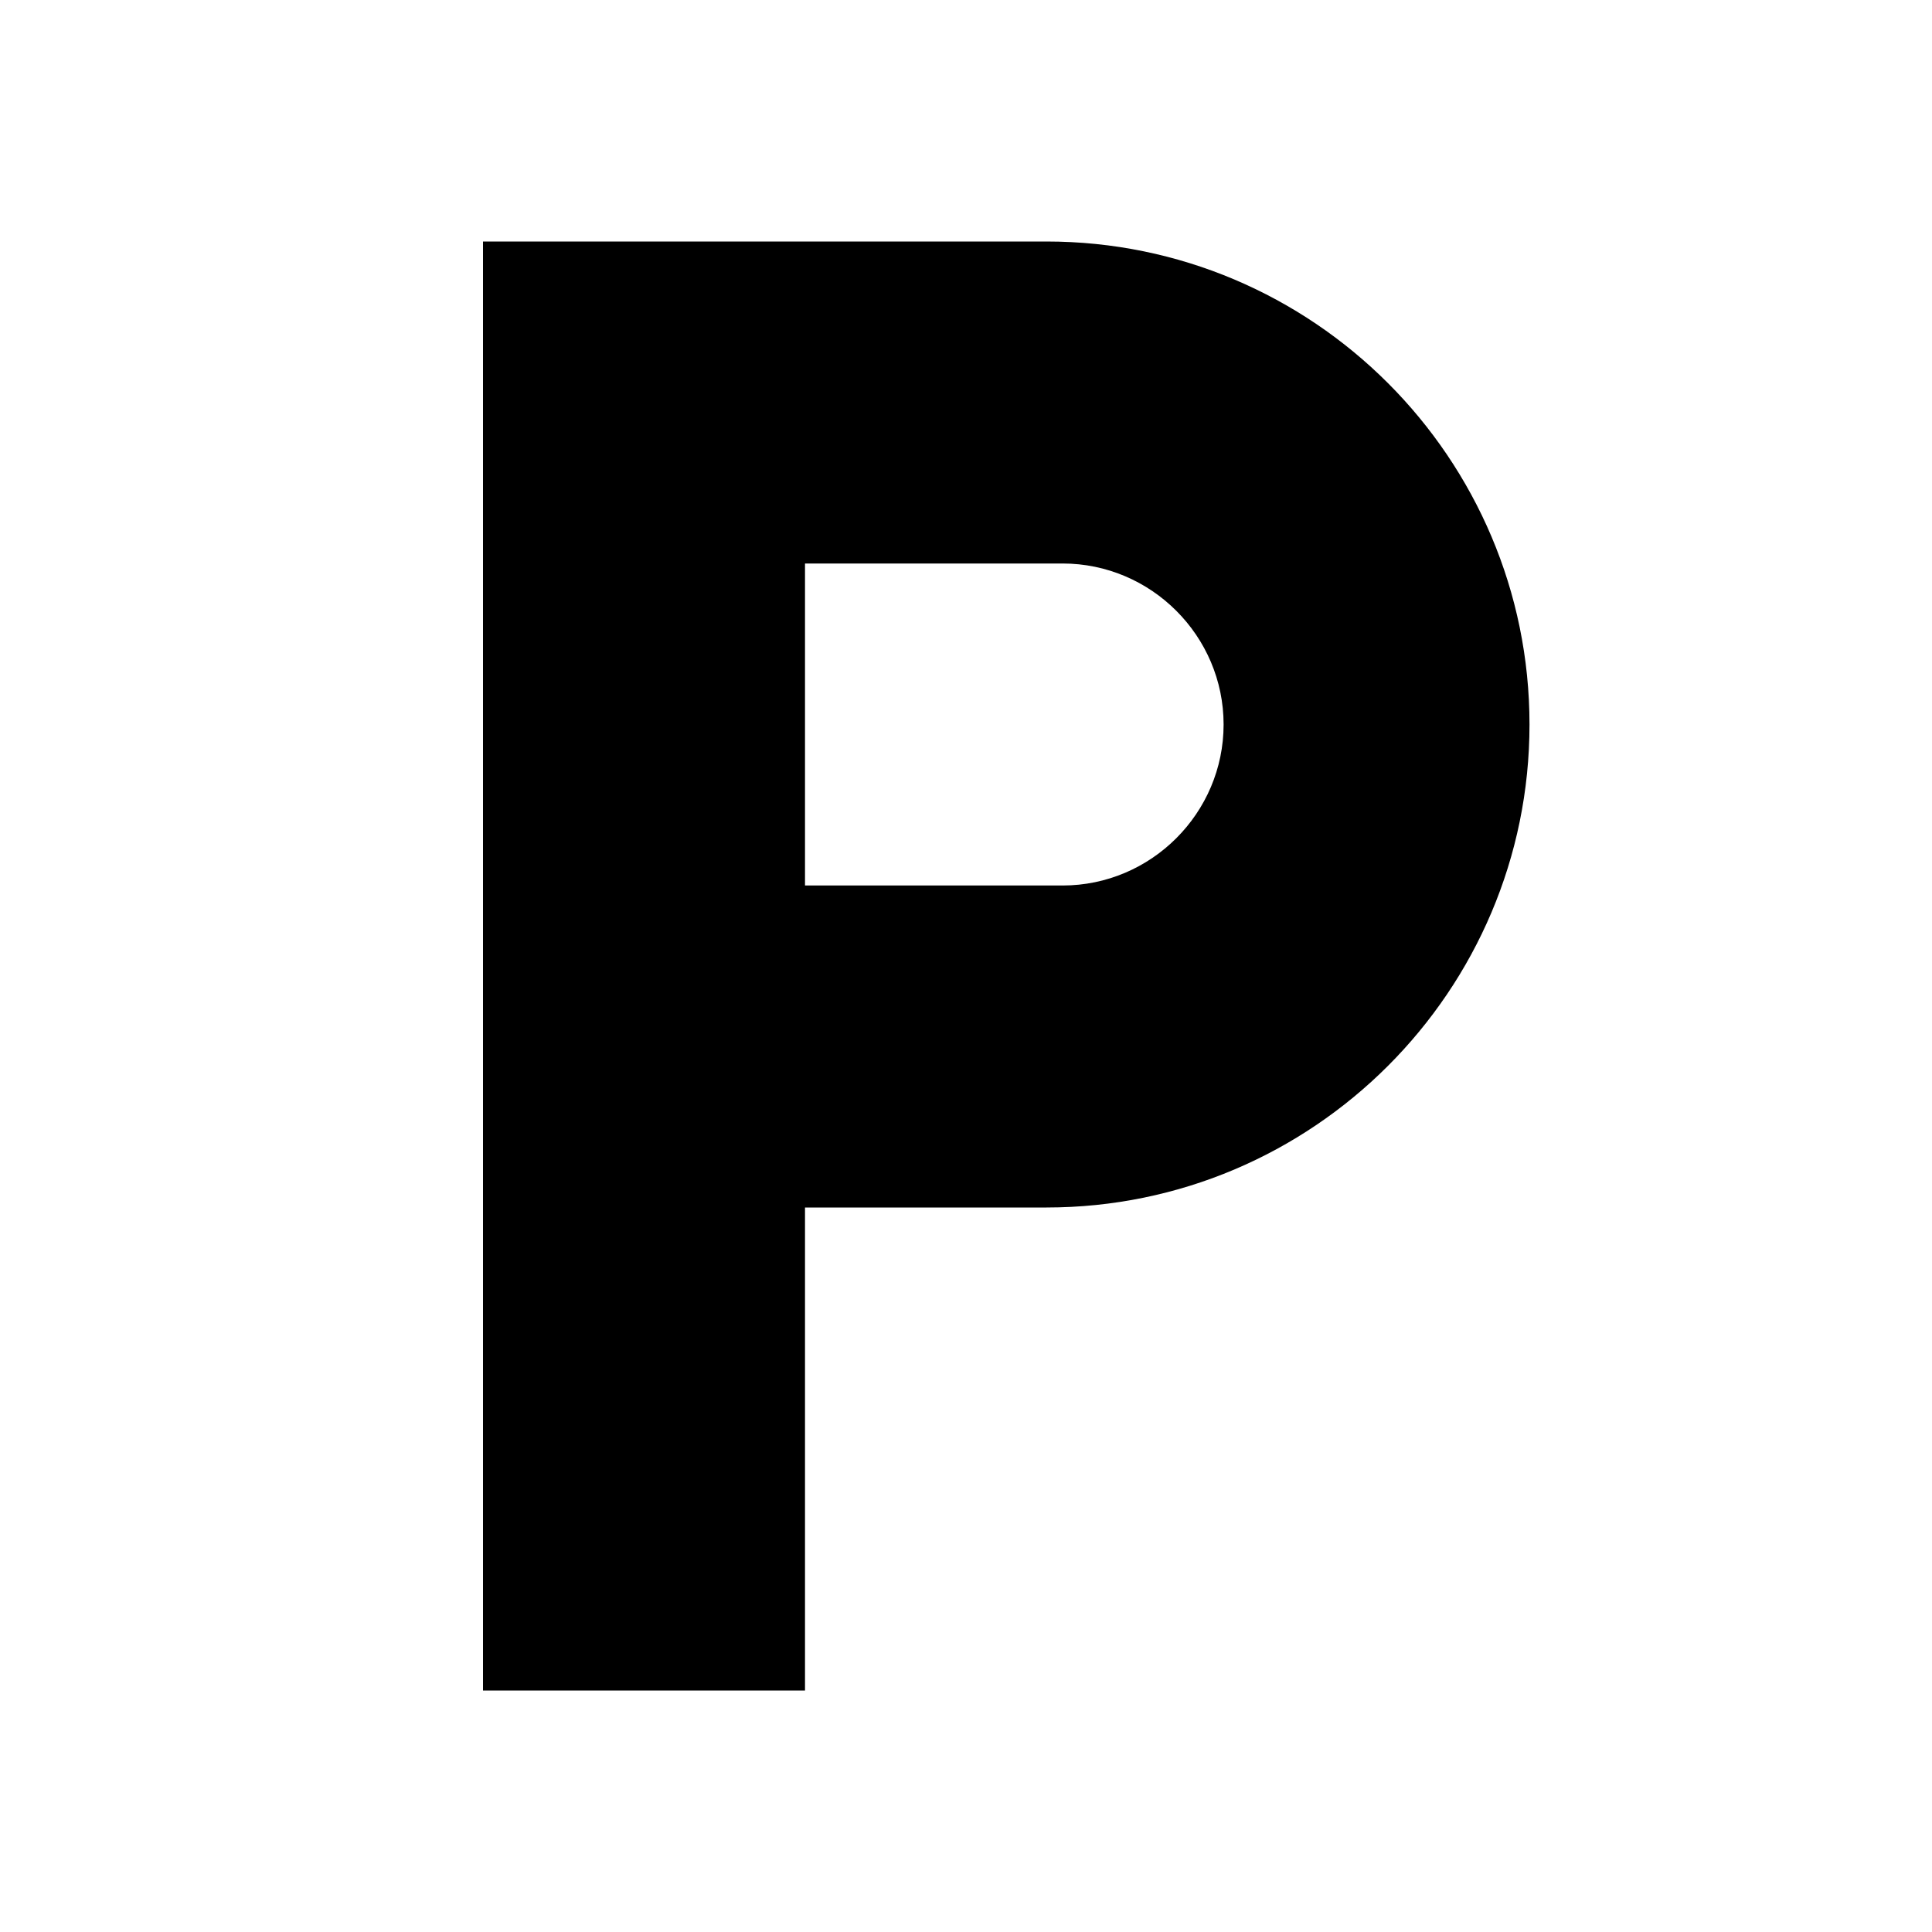
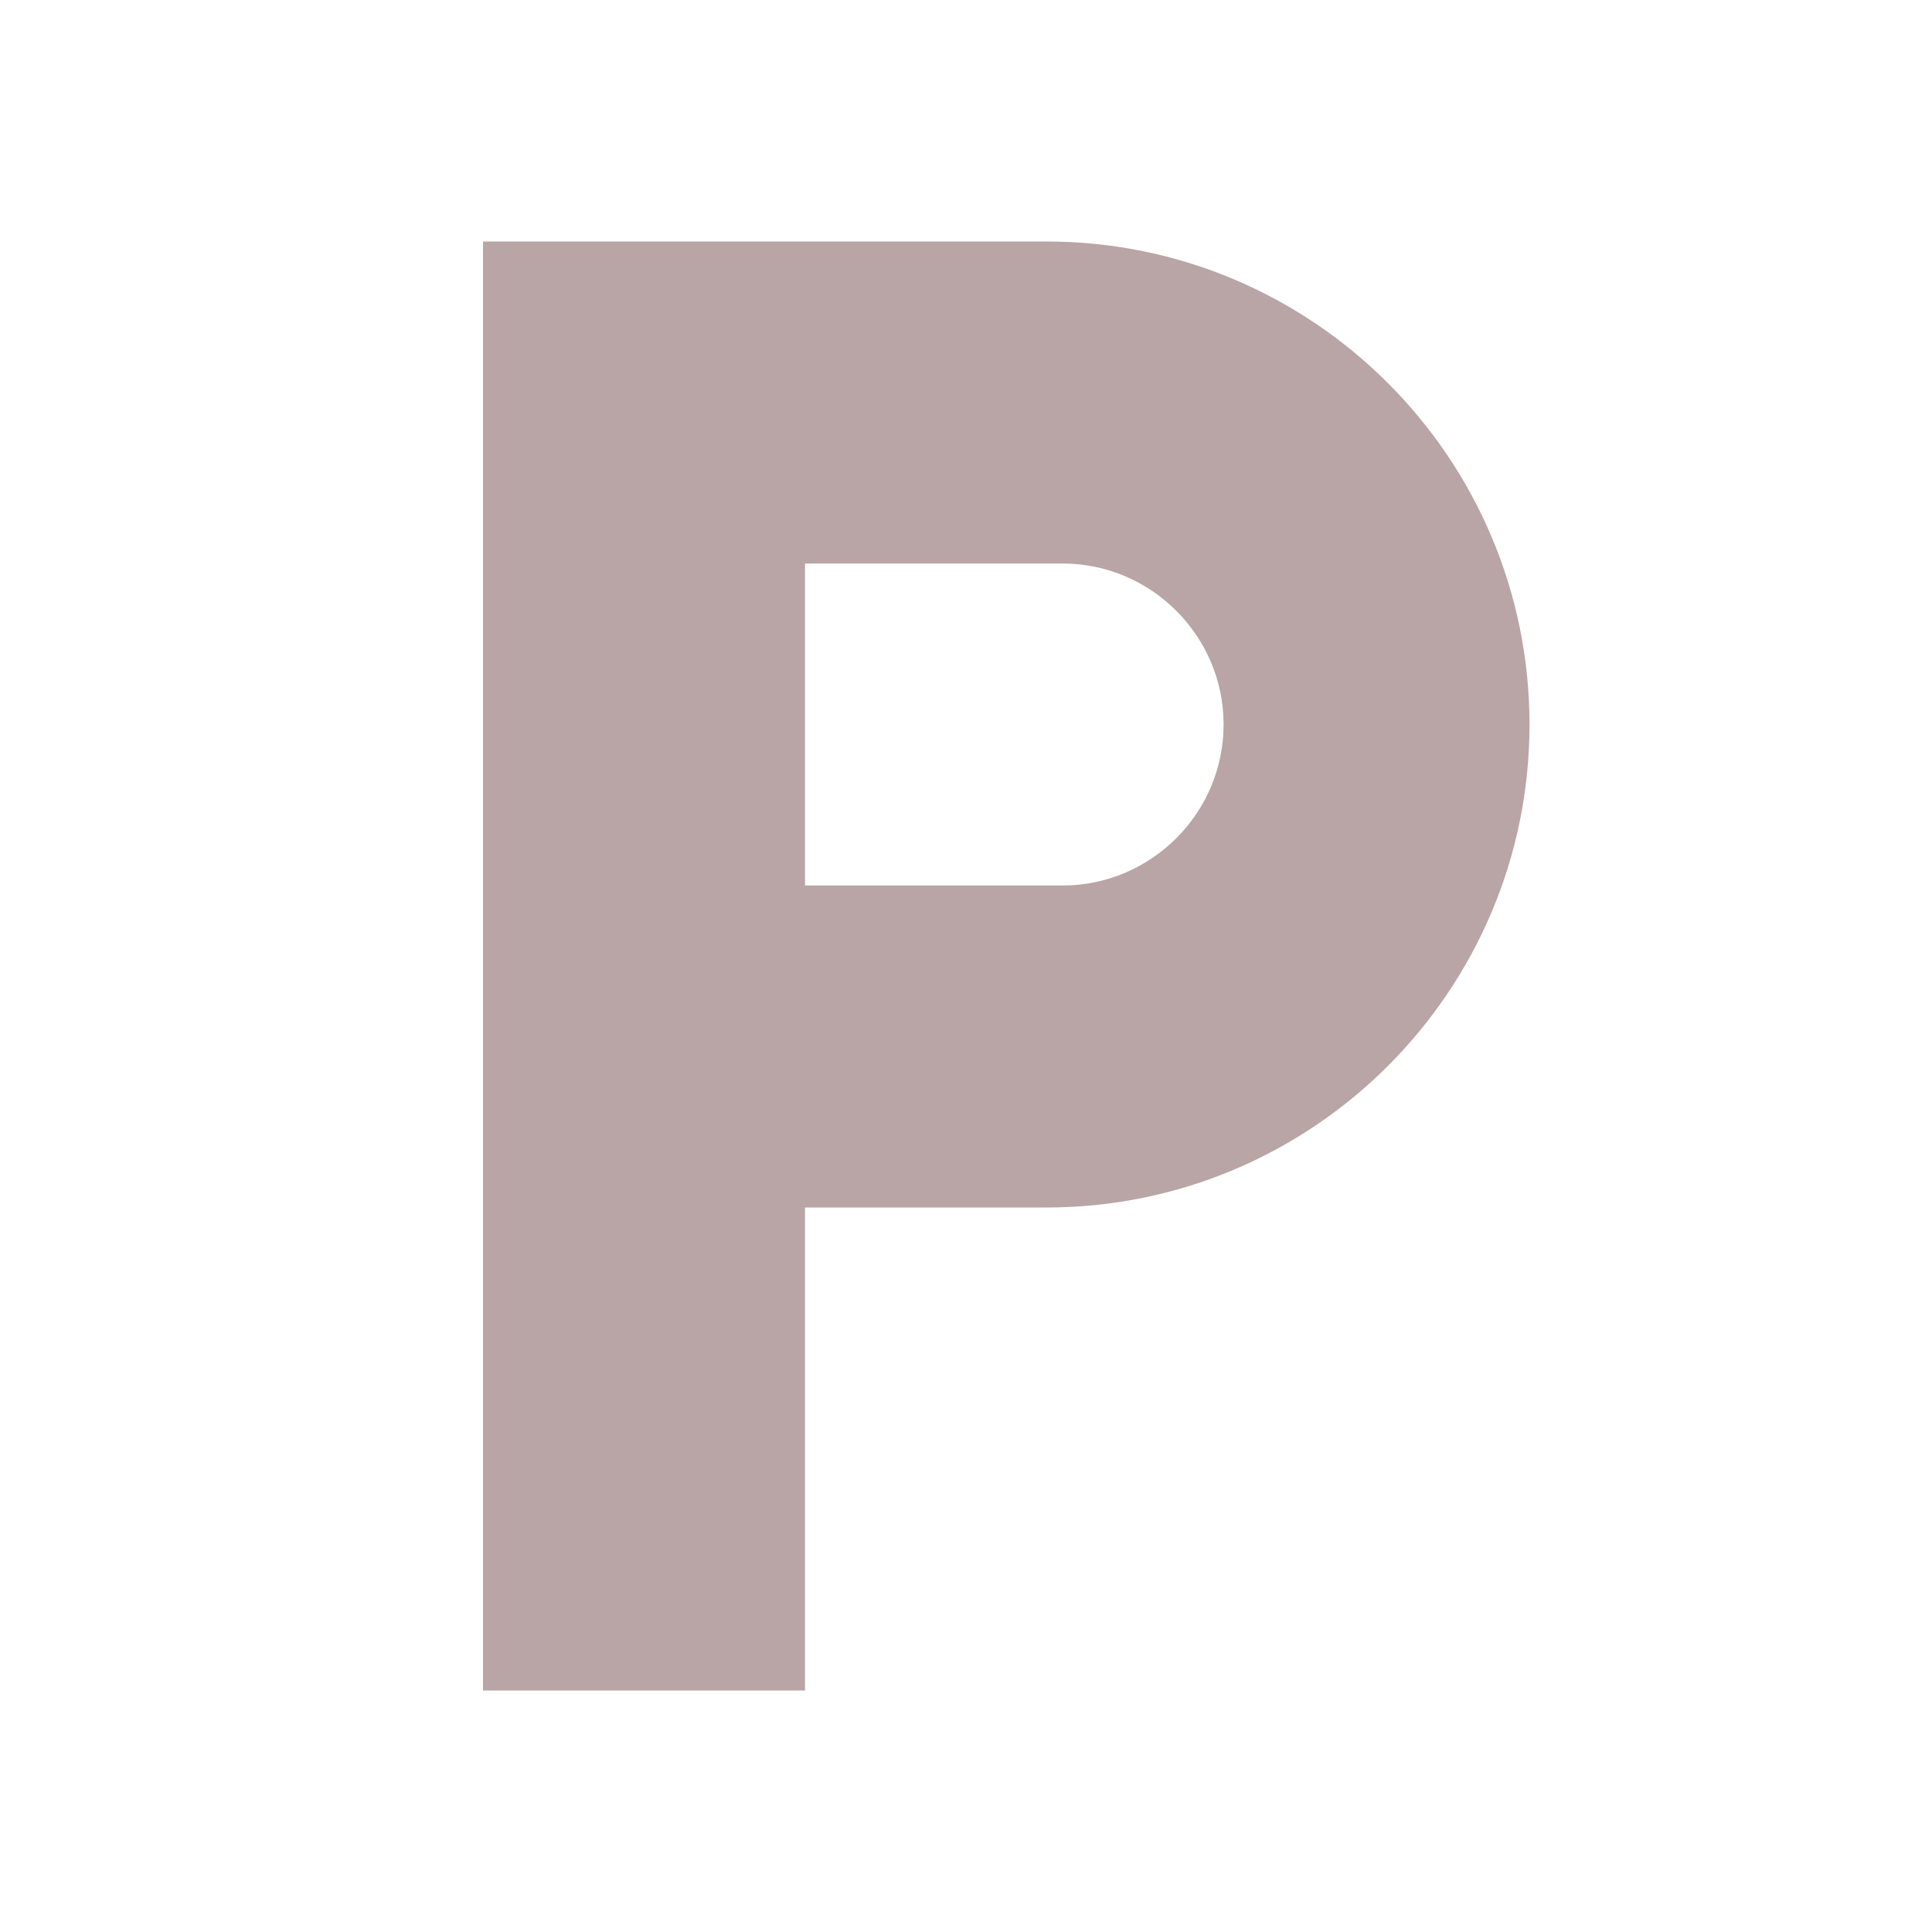
<svg xmlns="http://www.w3.org/2000/svg" width="24" height="24" viewBox="0 0 24 24">
  <path d="M0 0h24v24H0z" fill="none" />
-   <path d="M13 3H6v18h4v-6h3c3.31 0 6-2.69 6-6s-2.69-6-6-6zm.2 8H10V7h3.2c1.1 0 2 .9 2 2s-.9 2-2 2z" />
+   <path d="M13 3H6v18h4v-6h3c3.31 0 6-2.69 6-6s-2.69-6-6-6zm.2 8H10V7h3.2c1.1 0 2 .9 2 2s-.9 2-2 2z" fill="#b9a5a6" />
</svg>
